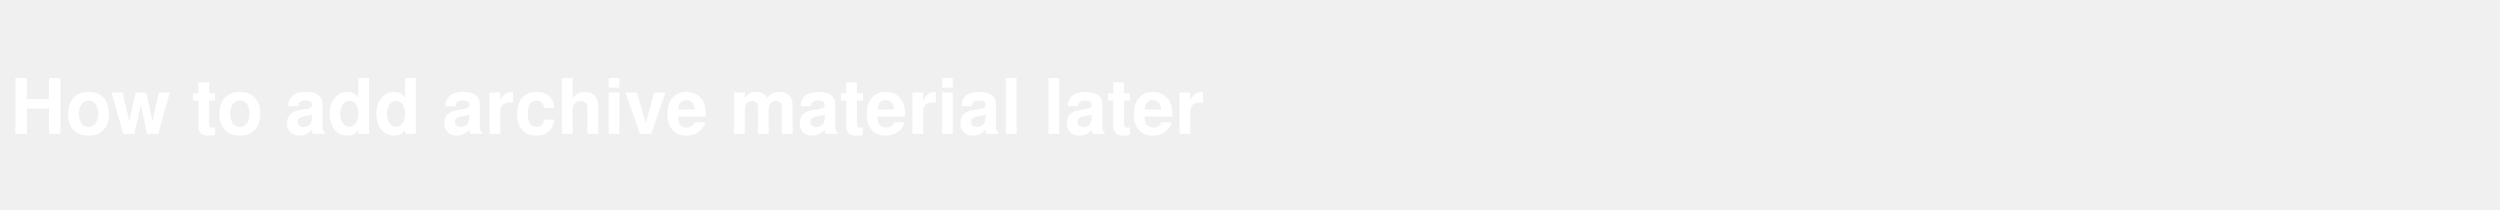
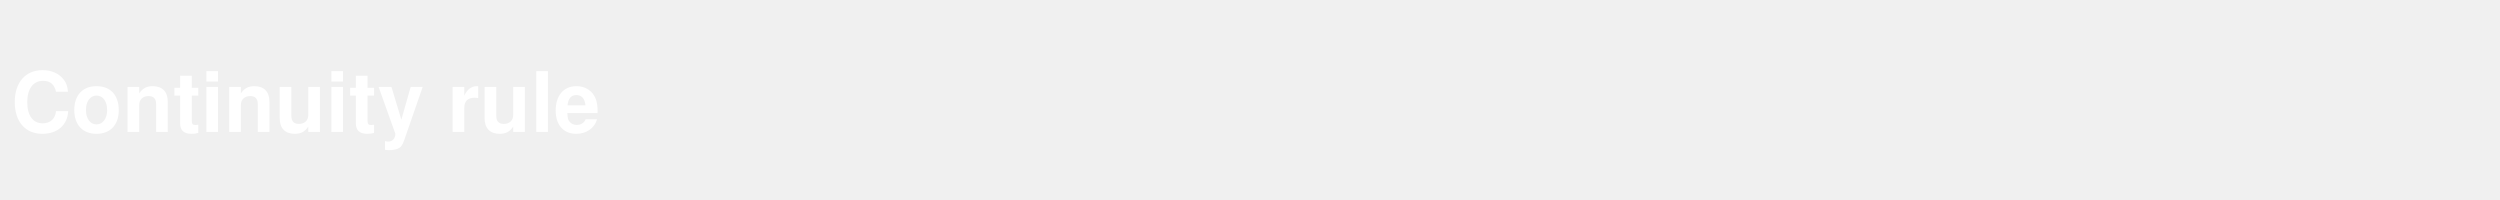
- <svg xmlns="http://www.w3.org/2000/svg" width="980" height="82" viewBox="0 0 980 82" role="img" aria-label="How to add archive material later">
+ <svg xmlns="http://www.w3.org/2000/svg" width="900" height="72" viewBox="0 0 900 72" role="img" aria-label="Continuity rule">
  <style>
    @keyframes flickerMain {
      0%, 16%, 19%, 23%, 52%, 58%, 100% {
        opacity: 1;
        filter: drop-shadow(0 0 3px #FFFFFF) drop-shadow(0 0 9px rgba(255,255,255,.68));
      }
      17%, 20%, 55%, 57%, 88%, 92% {
        opacity: .28;
        filter: none;
      }
    }

    @keyframes flickerSpecial {
      0%, 10%, 14%, 32%, 45%, 67%, 100% {
        opacity: 1;
        filter: drop-shadow(0 0 4px #EB0028) drop-shadow(0 0 13px #EB0028);
      }
      11%, 13%, 33%, 46%, 70%, 72%, 90% {
        opacity: .18;
        filter: none;
      }
    }

    text {
      font-family: -apple-system, BlinkMacSystemFont, "Segoe UI", Helvetica, Arial, sans-serif;
      font-size: 30px;
      font-weight: 800;
      dominant-baseline: middle;
    }

    .main {
      fill: #FFFFFF;
-       animation: flickerMain 4.2s infinite;
+       animation: flickerMain 4.9s infinite;
    }

    .special {
      fill: #EB0028;
      font-weight: 900;
      animation: flickerSpecial 2.7s infinite;
    }

    @media (prefers-reduced-motion: reduce) {
      .main, .special {
        animation: none;
      }
    }
  </style>
-   <text x="4" y="42.0">
-     <tspan class="main">How to add archive material later</tspan>
+   <text x="4" y="37.0">
+     <tspan class="main">Continuity rule</tspan>
  </text>
</svg>
